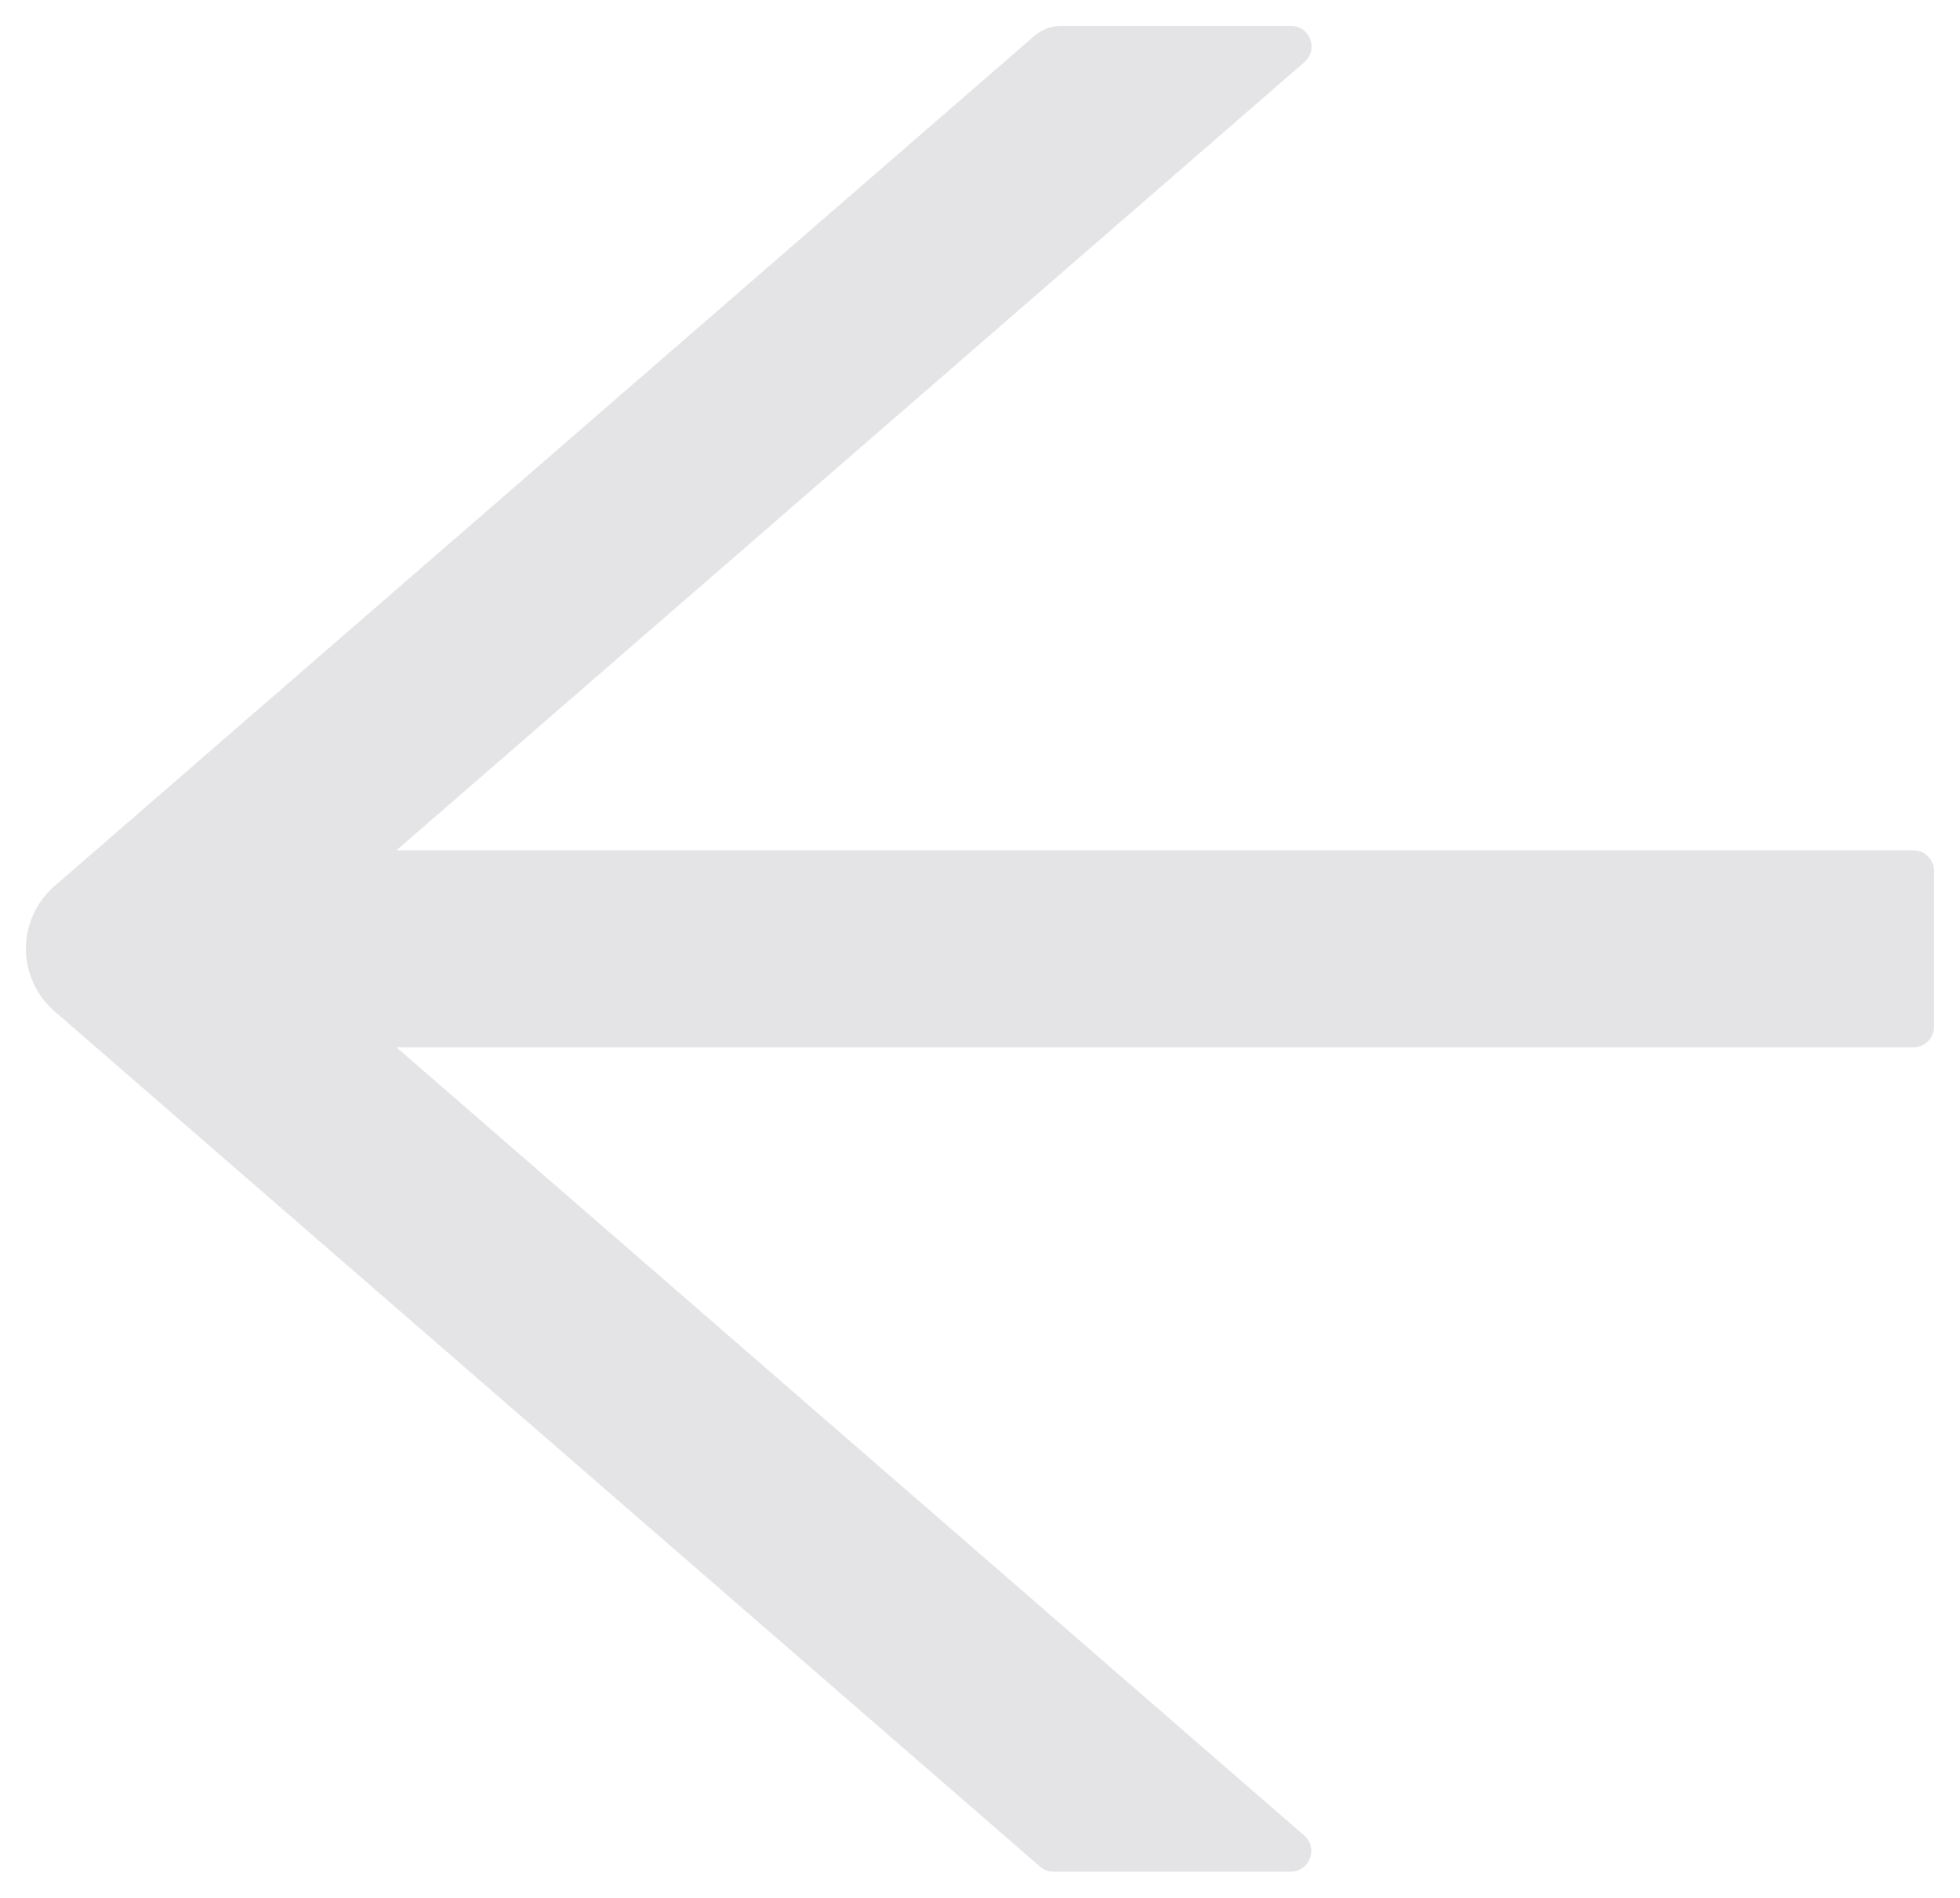
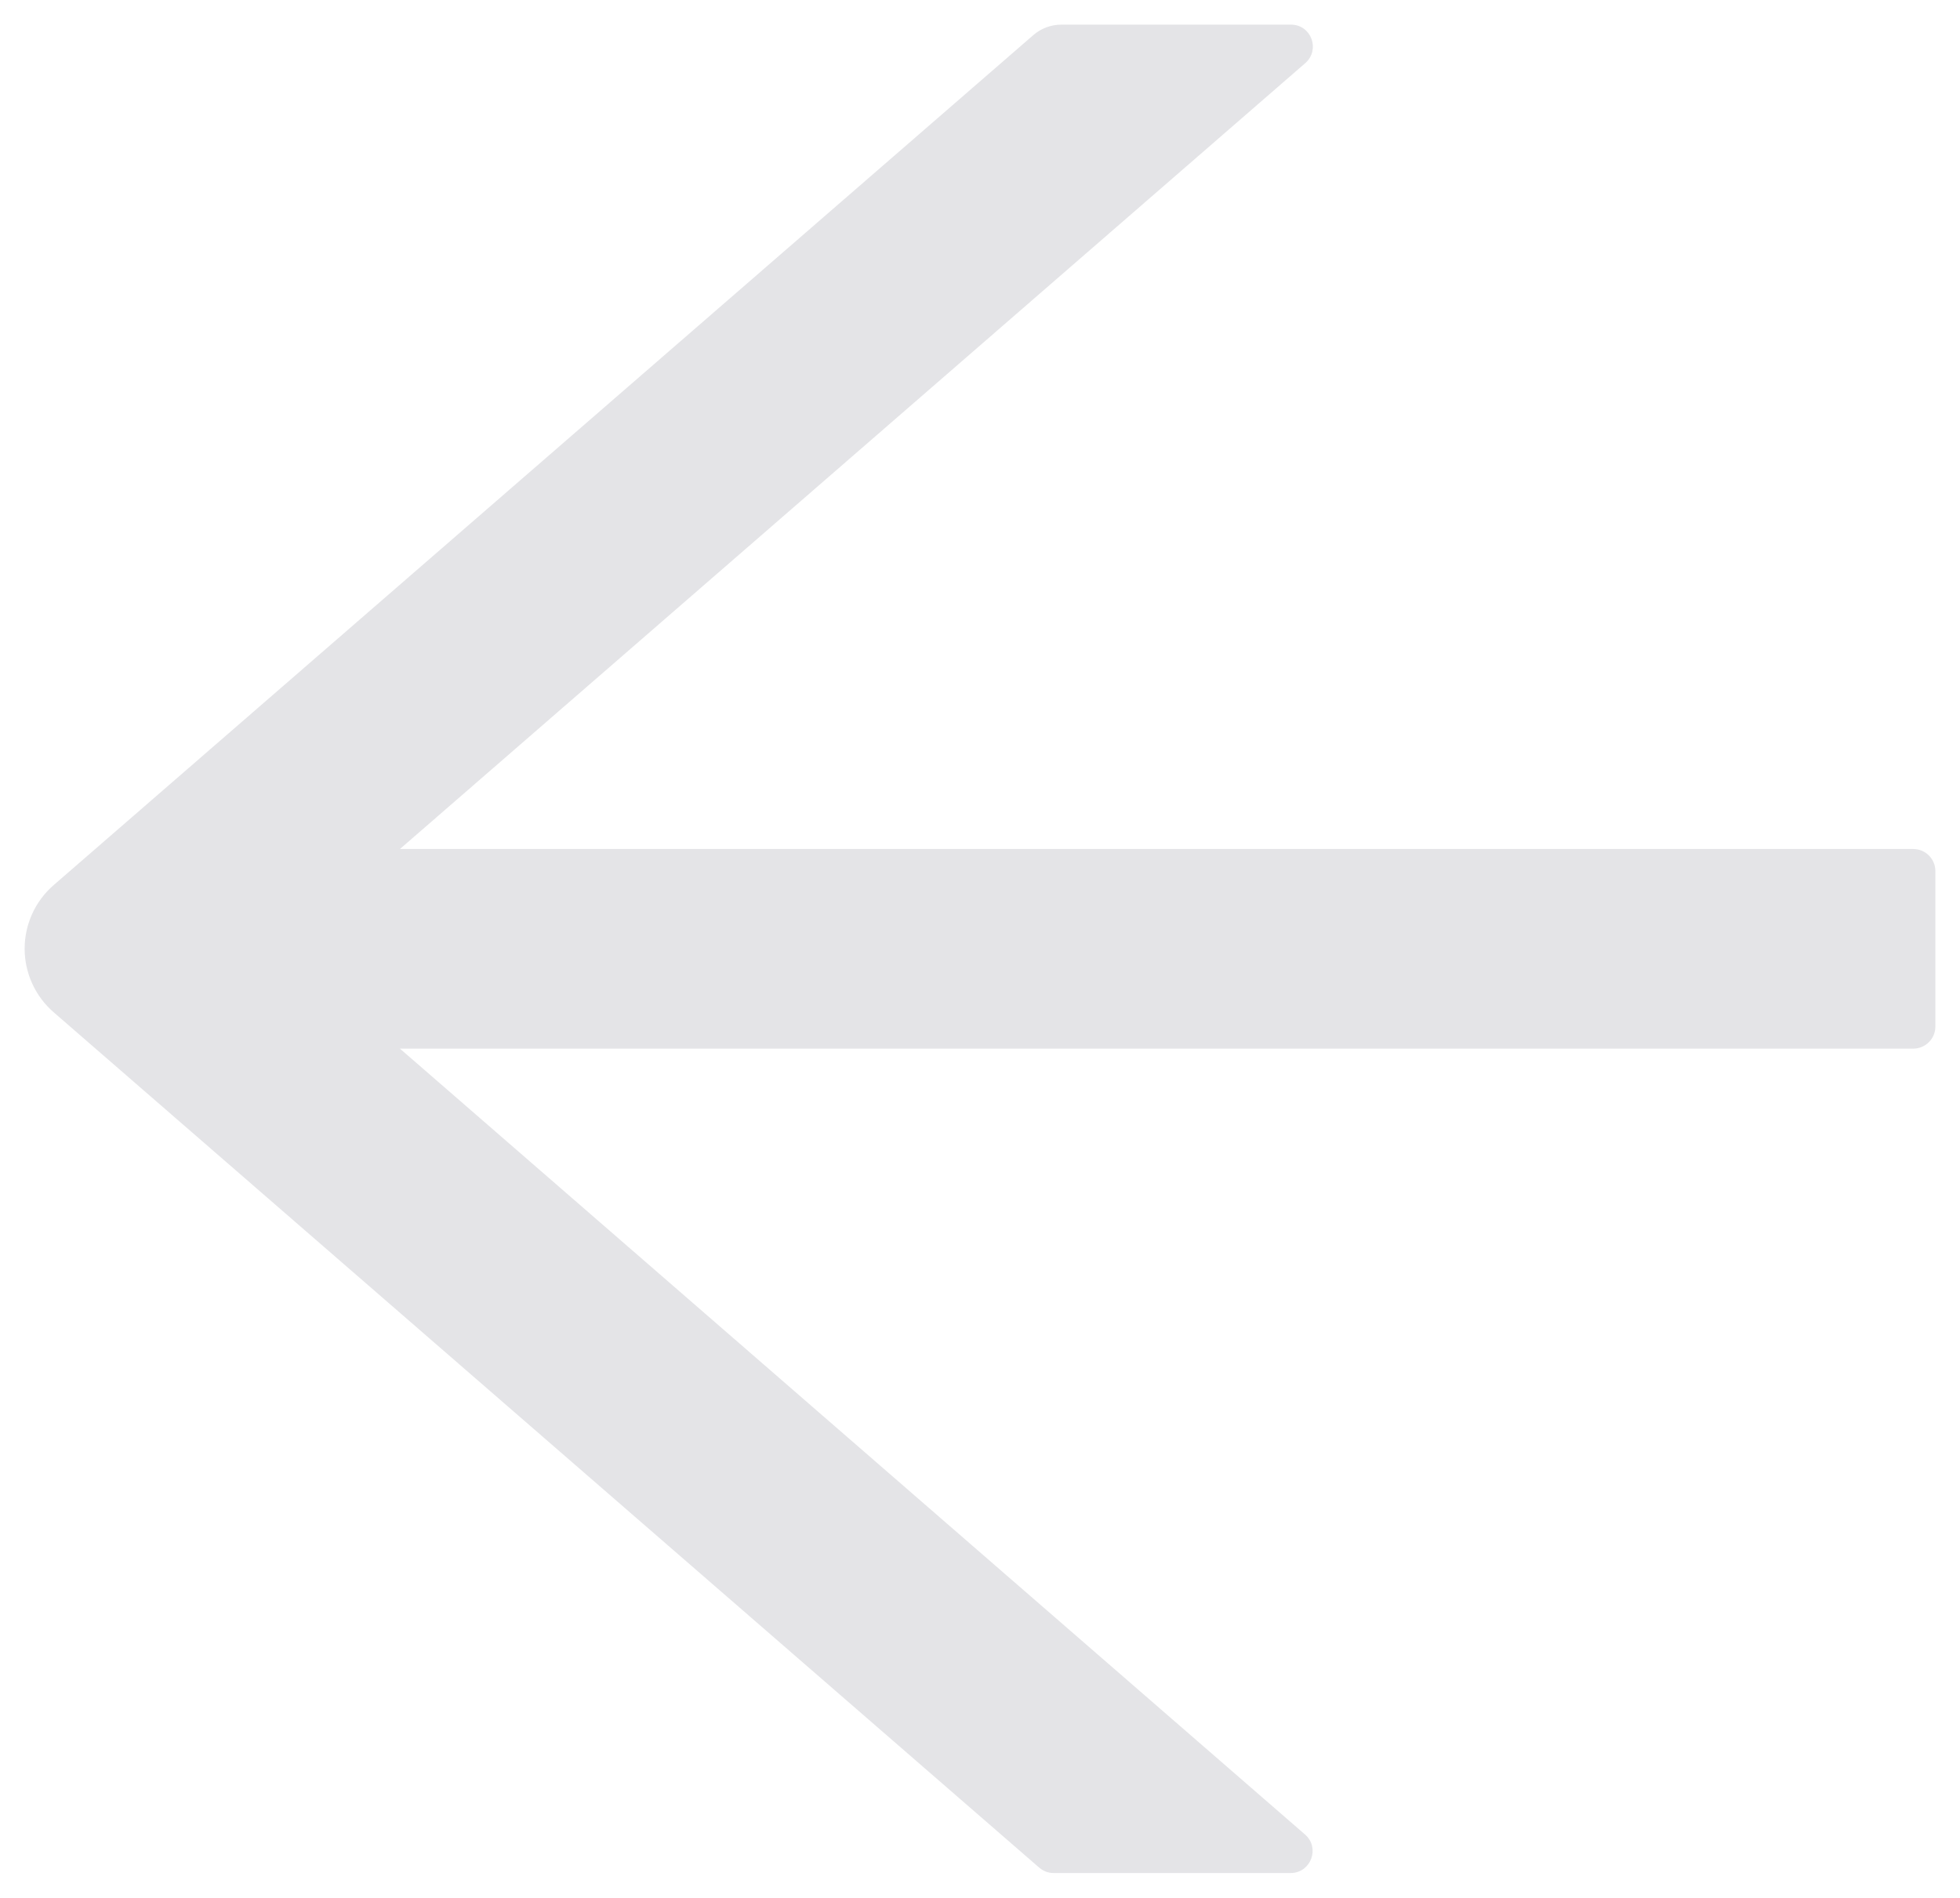
- <svg xmlns="http://www.w3.org/2000/svg" stroke="rgb(228 228 231)" fill="rgb(228 228 231)" stroke-width="0" viewBox="133.97 146 756.03 732">
+ <svg xmlns="http://www.w3.org/2000/svg" stroke="rgb(228 228 231)" fill="rgb(228 228 231)" strokeWidth="0" viewBox="133.97 146 756.03 732">
  <path d="M872 474H286.9l350.2-304c5.6-4.9 2.2-14-5.2-14h-88.5c-3.9 0-7.6 1.4-10.5 3.9L155 487.8a31.96 31.96 0 0 0 0 48.3L535.1 866c1.5 1.3 3.3 2 5.2 2h91.5c7.4 0 10.8-9.2 5.2-14L286.9 550H872c4.4 0 8-3.6 8-8v-60c0-4.4-3.6-8-8-8z" />
</svg>
